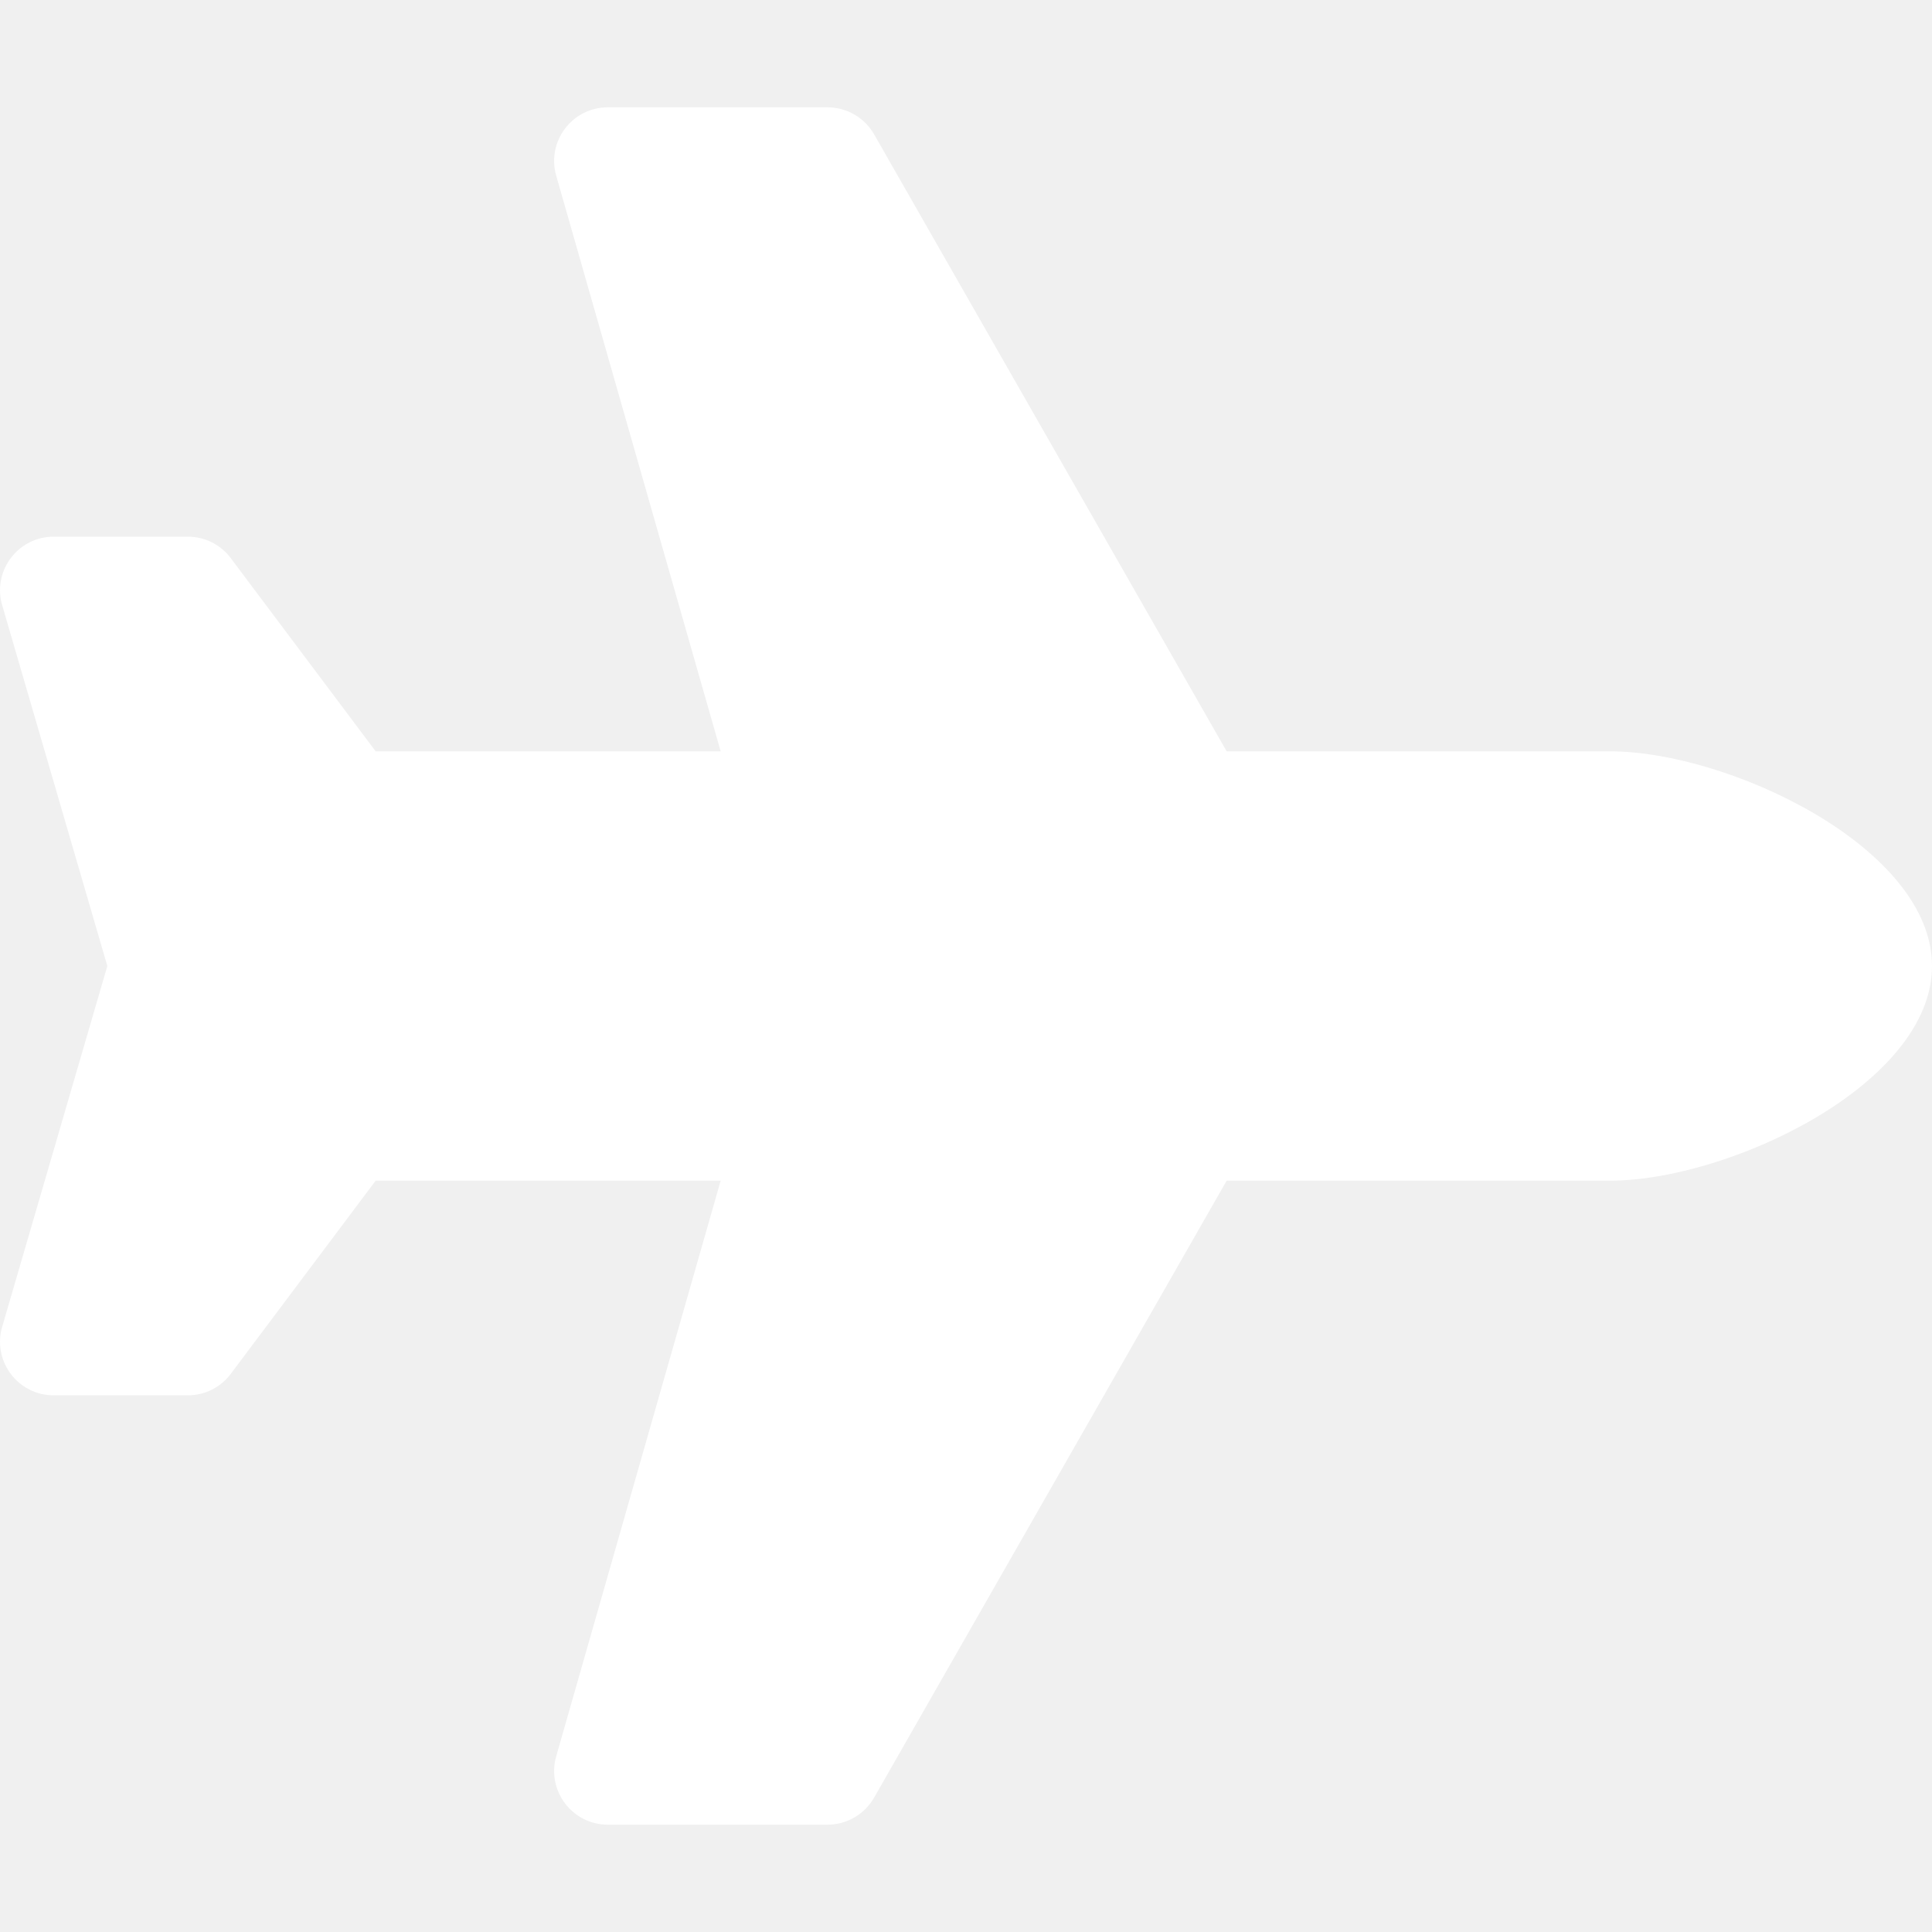
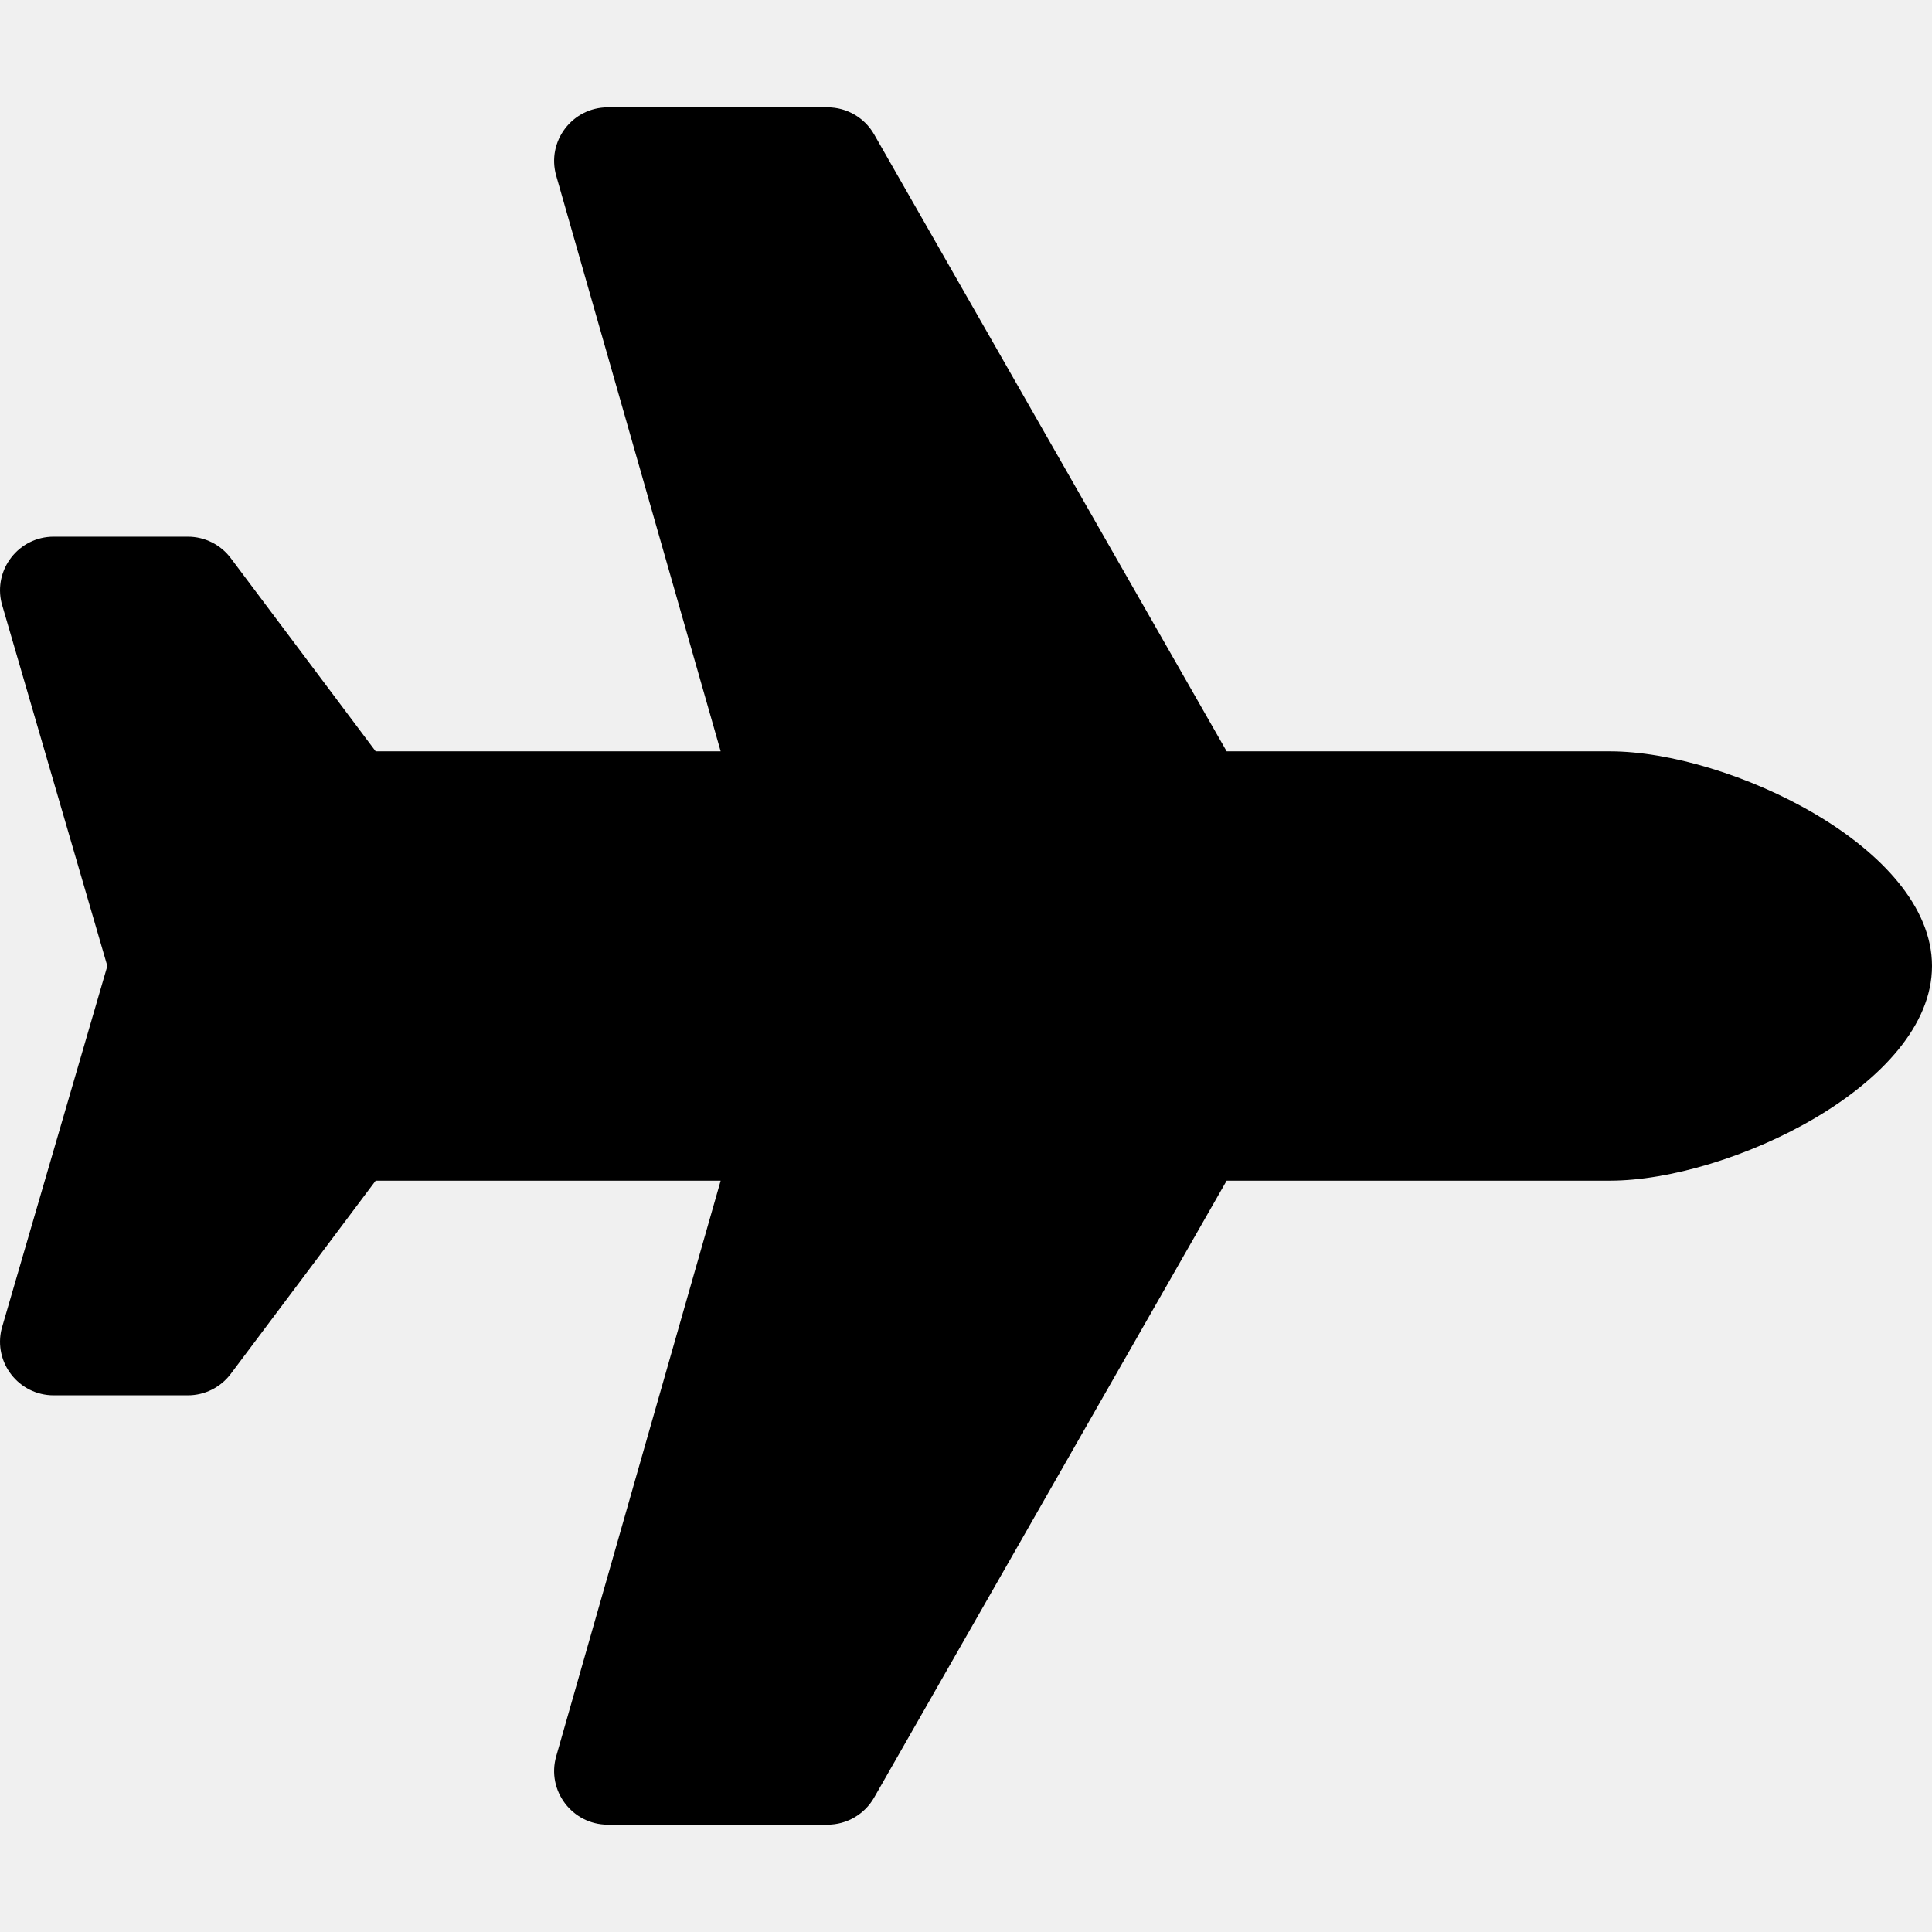
- <svg xmlns="http://www.w3.org/2000/svg" stroke="#fff" fill="#fff" stroke-width="0" viewBox="0 0 576 512" height="1em" width="1em">
+ <svg xmlns="http://www.w3.org/2000/svg" stroke="currentColor" fill="currentColor" stroke-width="0" viewBox="0 0 576 512" height="1em" width="1em">
  <path d="M480 192H365.71L260.61 8.06A16.014 16.014 0 0 0 246.71 0h-65.5c-10.63 0-18.3 10.17-15.38 20.39L214.86 192H112l-43.2-57.6c-3.02-4.03-7.77-6.4-12.8-6.4H16.01C5.6 128-2.04 137.78.49 147.88L32 256 .49 364.12C-2.04 374.22 5.6 384 16.01 384H56c5.04 0 9.78-2.37 12.8-6.4L112 320h102.86l-49.03 171.6c-2.92 10.22 4.75 20.4 15.38 20.4h65.5c5.74 0 11.04-3.08 13.89-8.06L365.71 320H480c35.35 0 96-28.65 96-64s-60.65-64-96-64z" />
</svg>
